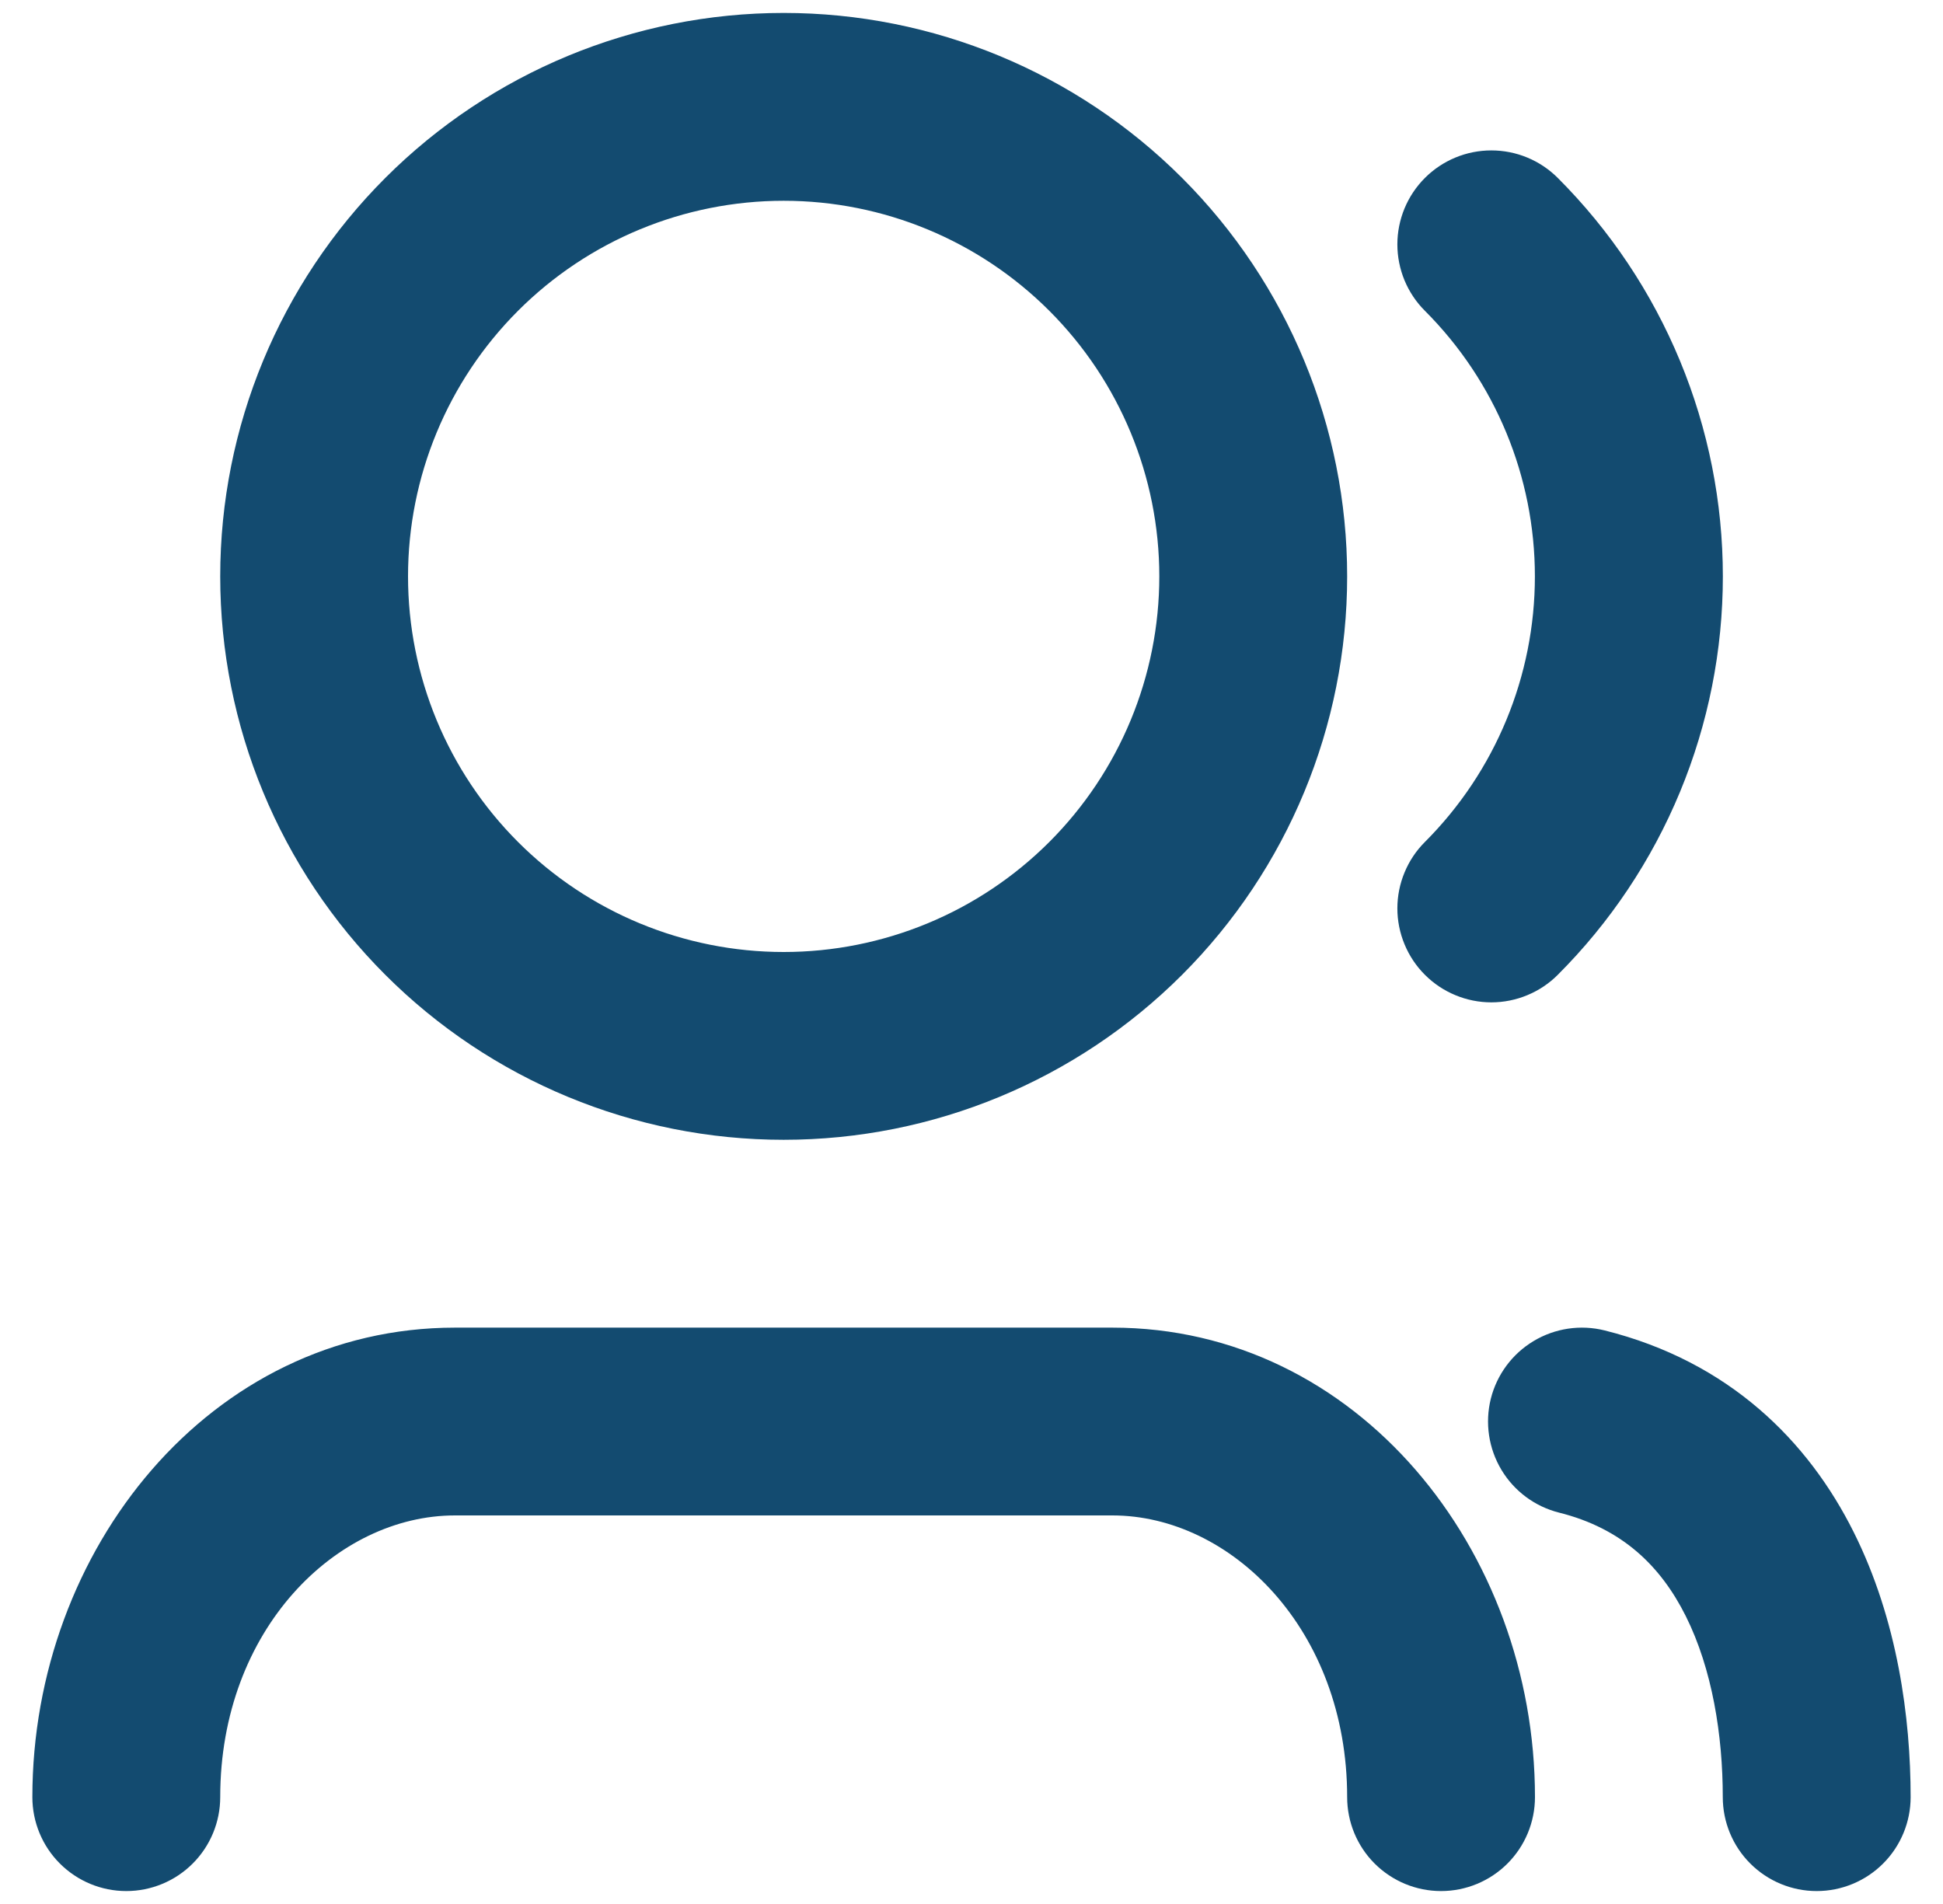
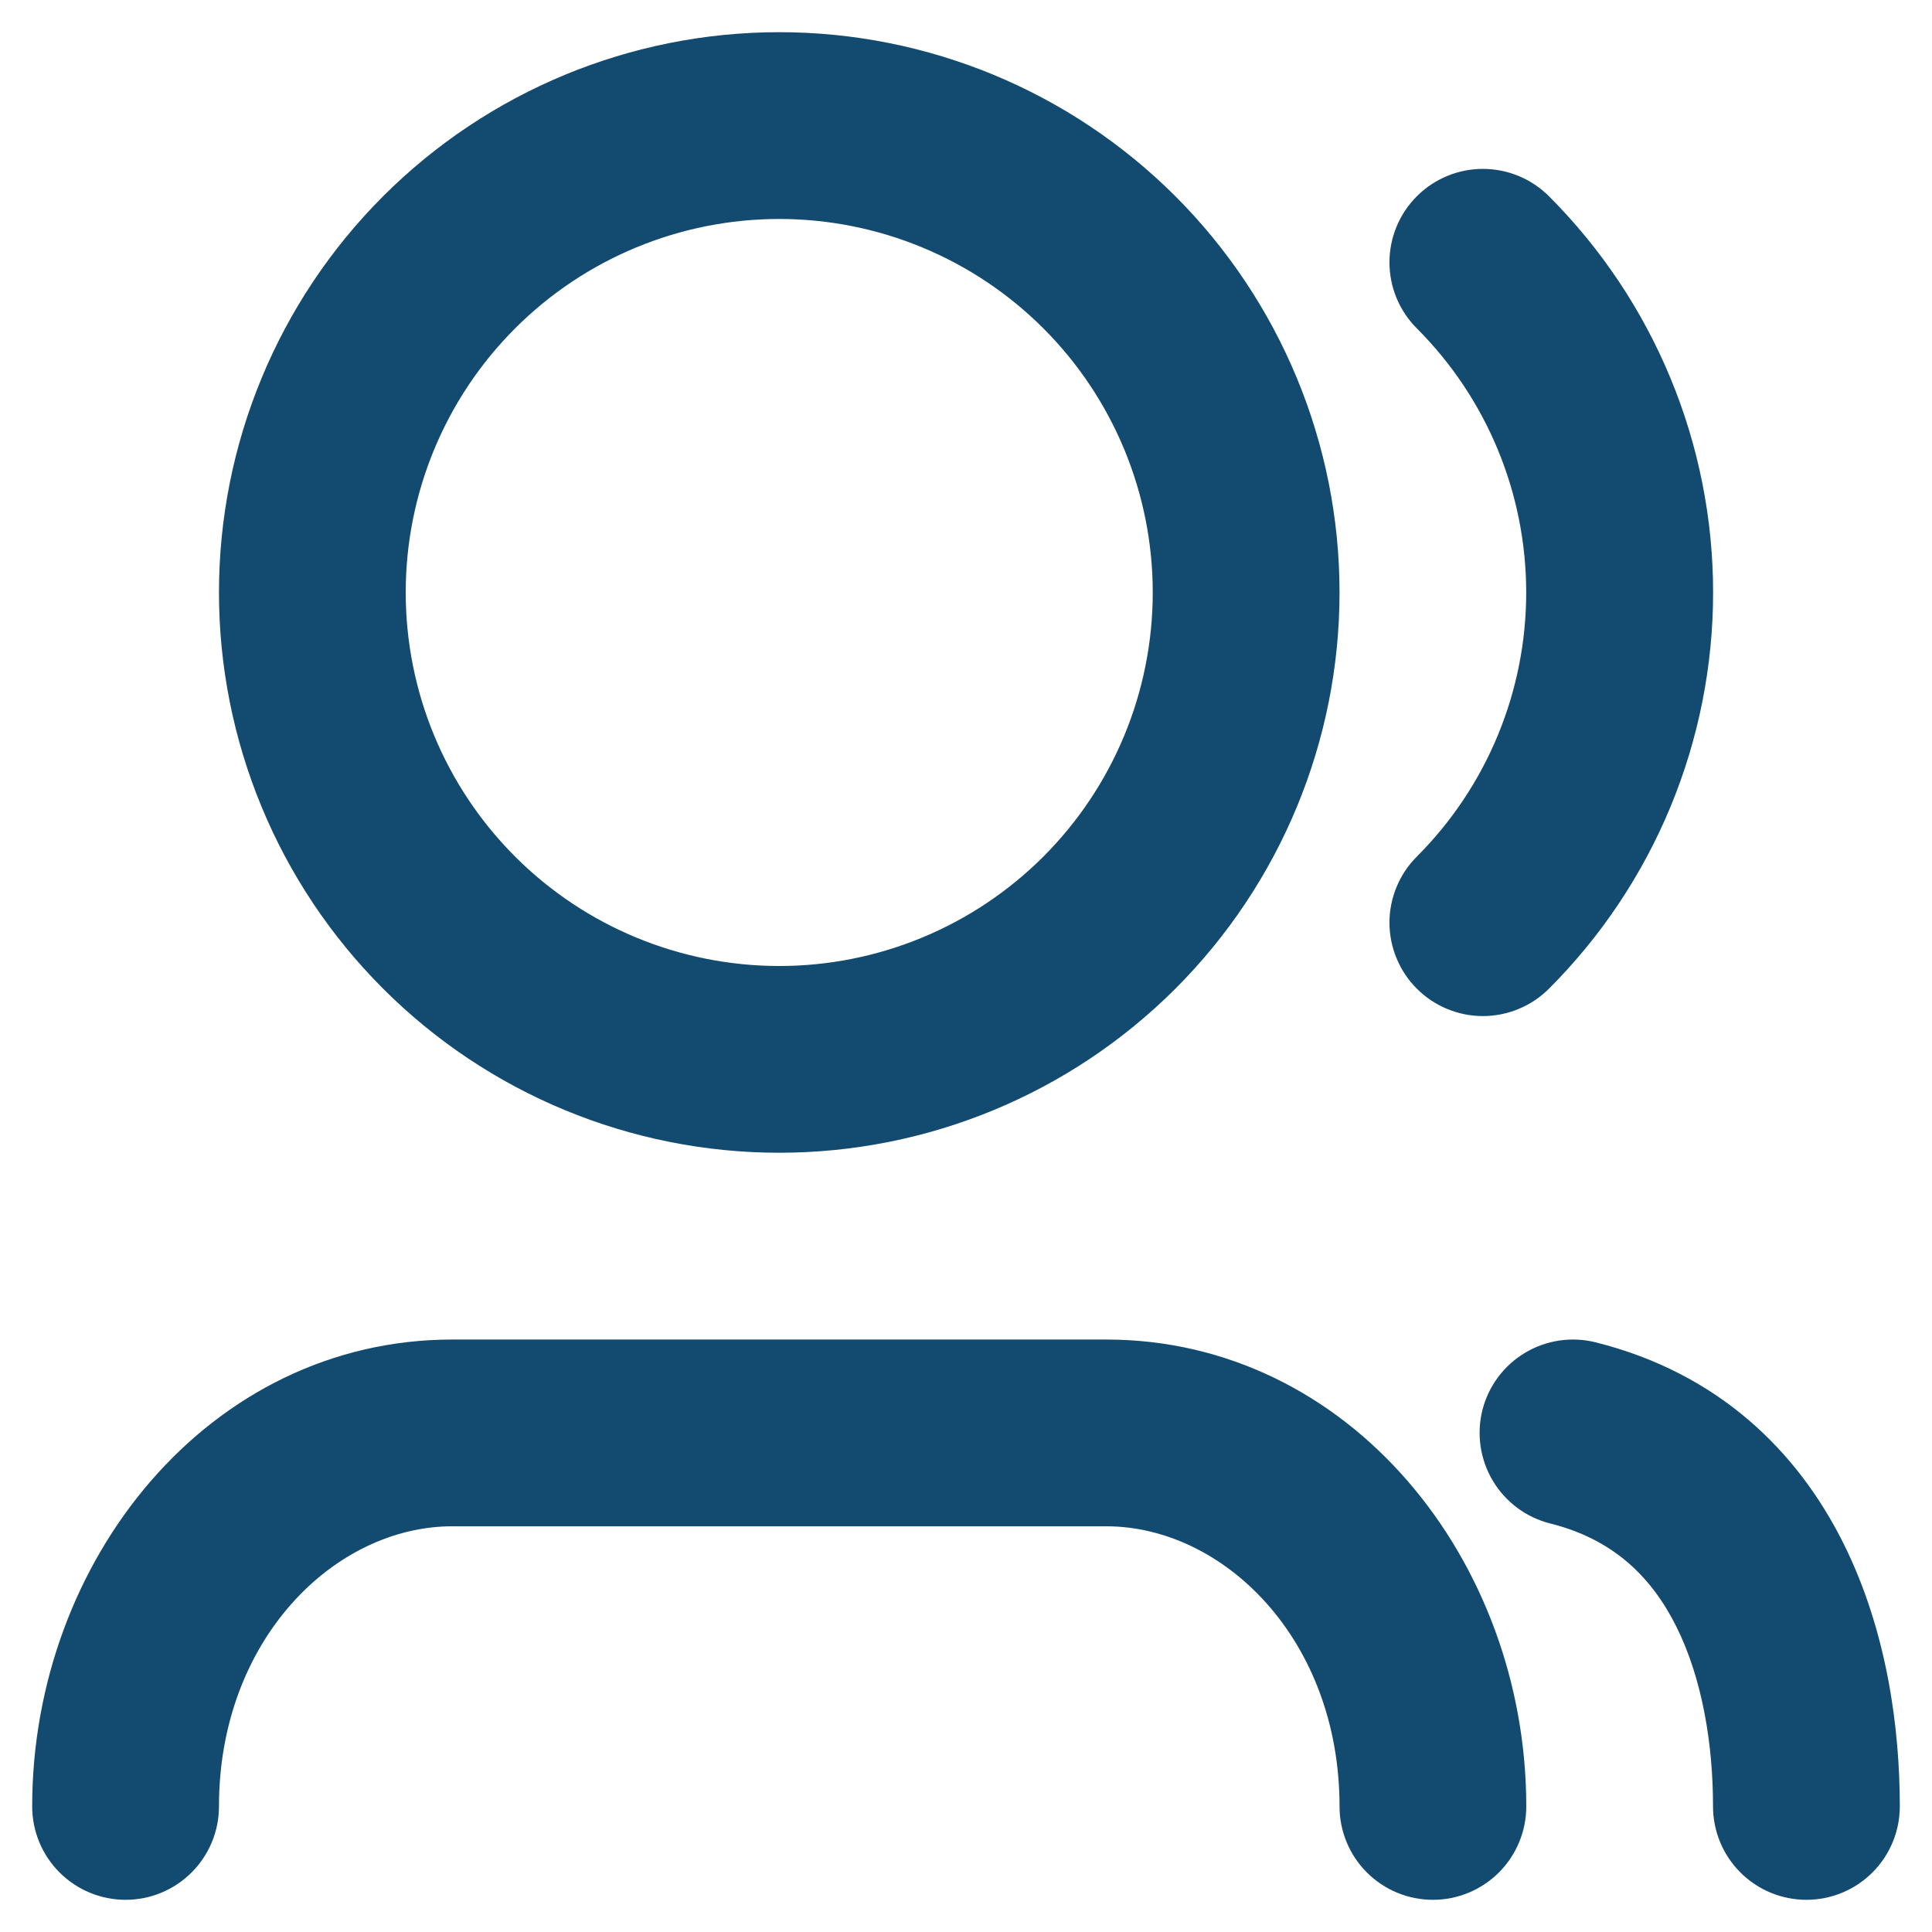
- <svg xmlns="http://www.w3.org/2000/svg" width="50" height="49" viewBox="0 0 50 49" fill="none">
+ <svg xmlns="http://www.w3.org/2000/svg" width="58" height="58" viewBox="0 0 50 49" fill="none">
  <path d="M20.167 5.167C17.603 5.167 15.144 6.185 13.331 7.998C11.518 9.811 10.5 12.27 10.5 14.833C10.5 17.397 11.518 19.856 13.331 21.669C15.144 23.482 17.603 24.5 20.167 24.5C22.73 24.5 25.189 23.482 27.002 21.669C28.815 19.856 29.833 17.397 29.833 14.833C29.833 12.27 28.815 9.811 27.002 7.998C25.189 6.185 22.73 5.167 20.167 5.167ZM5.667 14.833C5.667 10.988 7.194 7.3 9.914 4.58C12.633 1.861 16.321 0.333 20.167 0.333C24.012 0.333 27.7 1.861 30.42 4.58C33.139 7.3 34.667 10.988 34.667 14.833C34.667 18.679 33.139 22.367 30.42 25.086C27.7 27.806 24.012 29.333 20.167 29.333C16.321 29.333 12.633 27.806 9.914 25.086C7.194 22.367 5.667 18.679 5.667 14.833ZM36.668 4.579C36.892 4.355 37.159 4.176 37.452 4.055C37.745 3.933 38.06 3.871 38.377 3.871C38.695 3.871 39.01 3.933 39.303 4.055C39.596 4.176 39.863 4.355 40.087 4.579C41.434 5.926 42.502 7.524 43.231 9.284C43.96 11.043 44.335 12.929 44.335 14.833C44.335 16.738 43.96 18.623 43.231 20.383C42.502 22.142 41.434 23.741 40.087 25.087C39.863 25.312 39.596 25.49 39.303 25.611C39.009 25.733 38.695 25.796 38.377 25.796C38.06 25.796 37.745 25.733 37.452 25.611C37.159 25.49 36.892 25.312 36.668 25.087C36.443 24.863 36.265 24.596 36.144 24.303C36.022 24.009 35.959 23.695 35.959 23.378C35.959 23.06 36.022 22.745 36.144 22.452C36.265 22.159 36.443 21.892 36.668 21.668C38.48 19.855 39.498 17.397 39.498 14.833C39.498 12.27 38.48 9.812 36.668 7.999C36.443 7.775 36.265 7.508 36.143 7.215C36.022 6.921 35.959 6.607 35.959 6.289C35.959 5.972 36.022 5.657 36.143 5.364C36.265 5.07 36.443 4.804 36.668 4.579ZM38.364 35.996C38.52 35.375 38.916 34.841 39.465 34.512C40.014 34.182 40.672 34.084 41.293 34.239C44.502 35.041 46.535 37.091 47.702 39.43C48.833 41.69 49.167 44.215 49.167 46.25C49.167 46.891 48.912 47.506 48.459 47.959C48.006 48.412 47.391 48.667 46.75 48.667C46.109 48.667 45.494 48.412 45.041 47.959C44.588 47.506 44.333 46.891 44.333 46.25C44.333 44.662 44.063 42.956 43.381 41.591C42.736 40.303 41.745 39.334 40.121 38.928C39.5 38.772 38.966 38.376 38.637 37.827C38.307 37.277 38.209 36.617 38.364 35.996ZM11.708 39C8.663 39 5.667 41.931 5.667 46.25C5.667 46.891 5.412 47.506 4.959 47.959C4.506 48.412 3.891 48.667 3.25 48.667C2.609 48.667 1.994 48.412 1.541 47.959C1.088 47.506 0.833 46.891 0.833 46.25C0.833 39.889 5.408 34.167 11.708 34.167H28.625C34.925 34.167 39.5 39.889 39.5 46.25C39.5 46.891 39.245 47.506 38.792 47.959C38.339 48.412 37.724 48.667 37.083 48.667C36.442 48.667 35.828 48.412 35.374 47.959C34.921 47.506 34.667 46.891 34.667 46.25C34.667 41.931 31.67 39 28.625 39H11.708Z" fill="#134B70" />
</svg>
